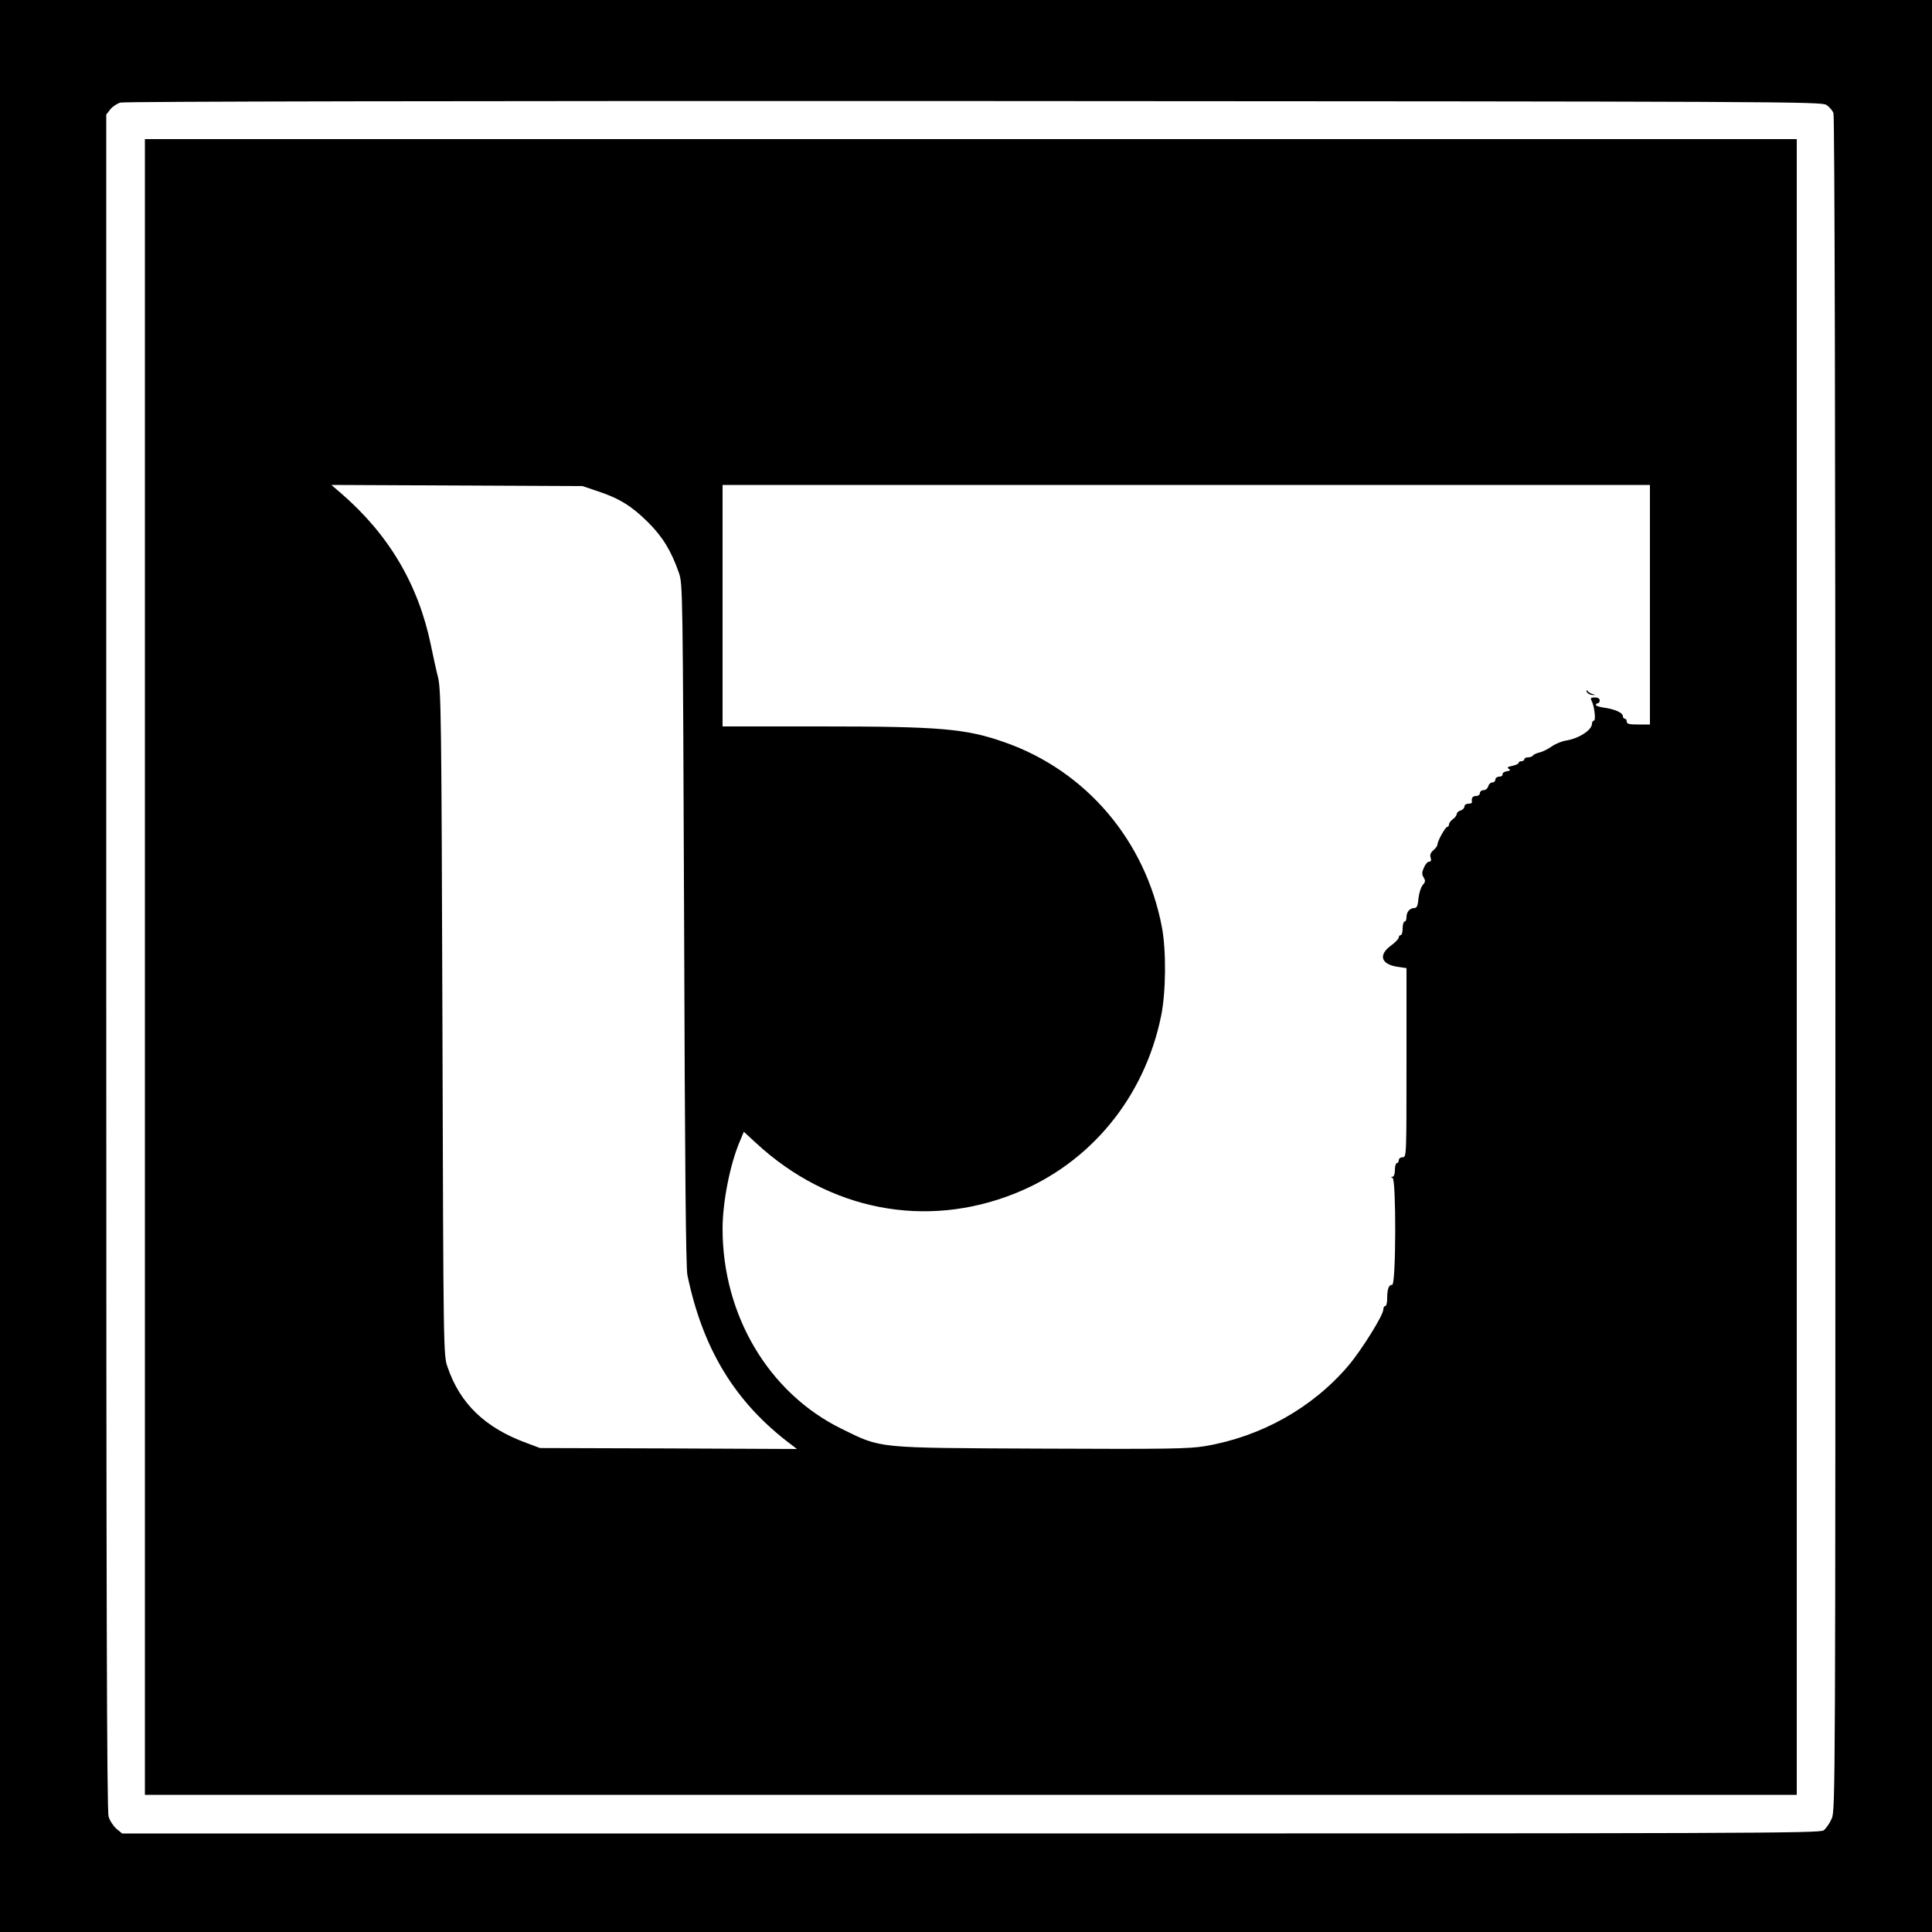
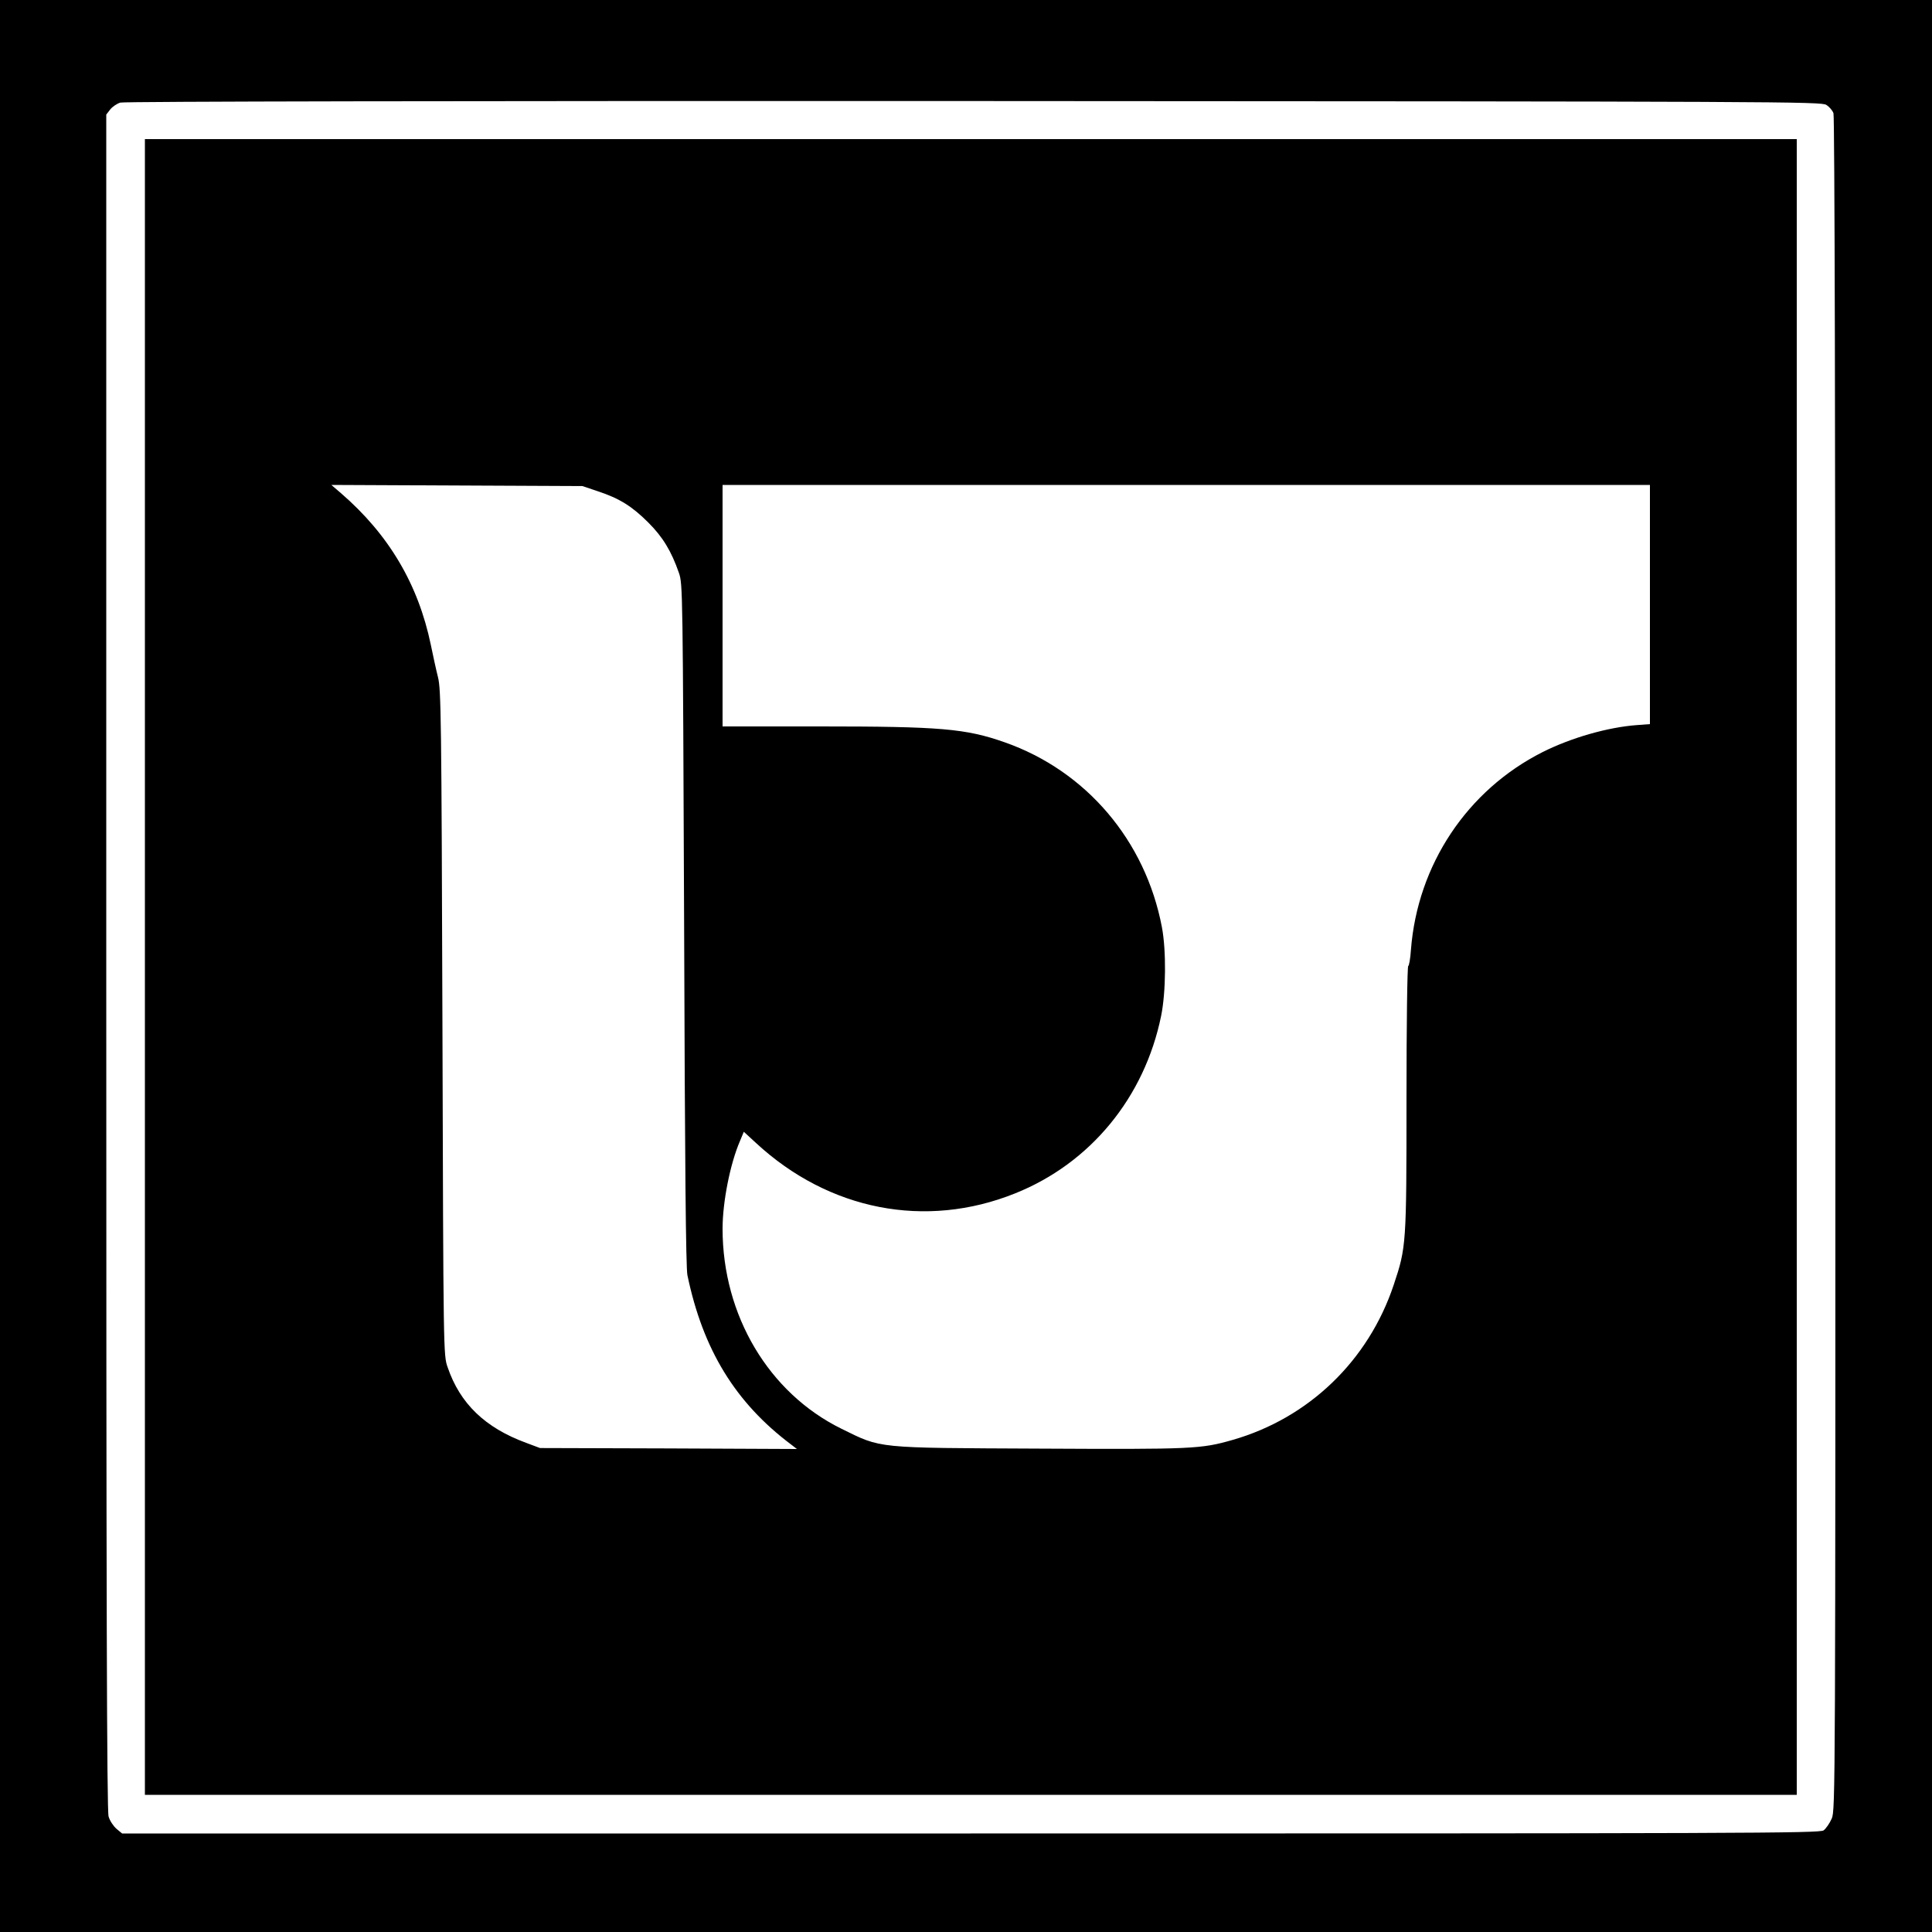
<svg xmlns="http://www.w3.org/2000/svg" version="1.0" width="1000pt" height="1000pt" viewBox="0 0 1000 1000" preserveAspectRatio="xMidYMid meet">
  <g transform="translate(0,1000) scale(0.1,-0.1)" fill="#000000" stroke="none">
    <path d="M0 5000 l0 -5000 5000 0 5000 0 0 5000 0 5000 -5000 0 -5000 0 0 -5000z m9453 4457 c16 -10 32 -29 37 -43 6 -16 10 -1645 10 -4404 0 -4291 0 -4379 -19 -4423 -11 -25 -30 -52 -42 -61 -22 -15 -387 -16 -4415 -16 l-4392 0 -29 24 c-16 14 -35 42 -41 64 -9 30 -12 1092 -12 4424 l0 4385 21 27 c11 14 35 30 52 35 19 6 1753 9 4417 8 4207 -2 4387 -3 4413 -20z" />
-     <path d="M750 4995 l0 -4285 4275 0 4275 0 0 4285 0 4285 -4275 0 -4275 0 0 -4285z m2345 2462 c112 -37 177 -78 261 -162 75 -75 119 -148 158 -260 20 -59 20 -78 27 -1820 4 -1252 9 -1776 17 -1815 80 -385 248 -660 537 -877 l30 -23 -665 3 -665 2 -72 27 c-212 78 -342 203 -406 391 -22 62 -22 64 -27 1782 -5 1582 -7 1726 -23 1790 -10 39 -26 114 -37 167 -65 313 -217 571 -466 786 l-49 42 650 -3 650 -3 80 -27z m5445 -587 l0 -620 -60 0 c-47 0 -60 3 -60 15 0 8 -4 15 -10 15 -5 0 -10 6 -10 13 0 18 -41 36 -96 44 -24 3 -44 10 -44 14 0 5 5 9 10 9 6 0 10 7 10 15 0 9 -9 15 -25 15 -21 0 -24 -3 -17 -17 15 -29 23 -103 12 -103 -5 0 -10 -7 -10 -16 0 -33 -69 -77 -134 -87 -21 -3 -55 -17 -75 -31 -20 -14 -48 -28 -64 -31 -15 -4 -30 -11 -33 -16 -3 -5 -14 -9 -25 -9 -10 0 -19 -4 -19 -10 0 -5 -7 -10 -15 -10 -8 0 -15 -4 -15 -9 0 -5 -15 -11 -32 -15 -25 -5 -29 -9 -19 -15 11 -7 9 -10 -10 -13 -13 -2 -23 -9 -22 -16 2 -6 -6 -12 -17 -12 -11 0 -20 -7 -20 -15 0 -8 -7 -15 -16 -15 -9 0 -18 -9 -21 -20 -3 -11 -14 -20 -24 -20 -11 0 -19 -7 -19 -15 0 -8 -9 -15 -20 -15 -18 0 -25 -10 -21 -32 0 -5 -8 -8 -19 -8 -11 0 -20 -6 -20 -14 0 -8 -9 -18 -20 -21 -11 -3 -20 -12 -20 -18 0 -7 -9 -19 -20 -27 -11 -8 -20 -20 -20 -27 0 -7 -4 -13 -9 -13 -10 0 -51 -74 -51 -92 0 -6 -9 -19 -21 -29 -14 -12 -19 -24 -14 -38 4 -15 2 -21 -8 -21 -8 0 -20 -14 -27 -31 -11 -25 -11 -35 -1 -51 10 -17 9 -23 -5 -39 -9 -10 -19 -41 -22 -69 -3 -38 -9 -50 -21 -50 -24 0 -41 -20 -41 -47 0 -13 -4 -23 -10 -23 -5 0 -10 -16 -10 -35 0 -19 -4 -35 -10 -35 -5 0 -10 -6 -10 -12 0 -7 -18 -26 -40 -42 -67 -49 -52 -97 33 -110 l47 -7 0 -490 c0 -482 0 -489 -20 -489 -11 0 -20 -7 -20 -15 0 -8 -4 -15 -10 -15 -5 0 -10 -16 -10 -35 0 -21 -5 -35 -12 -36 -10 0 -10 -2 0 -6 19 -7 18 -553 -2 -553 -18 0 -26 -22 -26 -71 0 -21 -4 -39 -10 -39 -5 0 -10 -8 -10 -18 0 -30 -114 -212 -182 -292 -186 -218 -451 -366 -740 -415 -80 -14 -195 -16 -848 -13 -868 4 -824 0 -1035 103 -376 185 -615 587 -615 1035 0 138 39 336 90 454 l20 48 63 -58 c377 -349 878 -447 1341 -261 390 156 670 497 756 919 25 122 27 338 4 459 -85 448 -392 809 -814 957 -202 71 -333 82 -956 82 l-504 0 0 625 0 625 2400 0 2400 0 0 -620z" />
-     <path d="M8213 6420 c2 -8 14 -16 28 -17 19 -1 20 -1 4 4 -11 3 -24 10 -28 17 -6 7 -7 6 -4 -4z" />
+     <path d="M750 4995 l0 -4285 4275 0 4275 0 0 4285 0 4285 -4275 0 -4275 0 0 -4285z m2345 2462 c112 -37 177 -78 261 -162 75 -75 119 -148 158 -260 20 -59 20 -78 27 -1820 4 -1252 9 -1776 17 -1815 80 -385 248 -660 537 -877 l30 -23 -665 3 -665 2 -72 27 c-212 78 -342 203 -406 391 -22 62 -22 64 -27 1782 -5 1582 -7 1726 -23 1790 -10 39 -26 114 -37 167 -65 313 -217 571 -466 786 l-49 42 650 -3 650 -3 80 -27z m5445 -586 l0 -619 -67 -5 c-151 -11 -342 -66 -489 -140 -390 -197 -647 -583 -681 -1023 -3 -46 -10 -84 -14 -84 -5 0 -9 -308 -9 -684 0 -759 -1 -771 -66 -966 -131 -393 -440 -690 -834 -803 -164 -47 -205 -49 -1000 -45 -856 4 -815 0 -1025 103 -376 185 -615 587 -615 1035 0 138 39 336 90 454 l20 48 63 -58 c377 -349 878 -447 1341 -261 390 156 670 497 756 919 25 122 27 338 4 459 -85 448 -392 809 -814 957 -202 71 -333 82 -956 82 l-504 0 0 625 0 625 2400 0 2400 0 0 -619z" />
  </g>
</svg>
